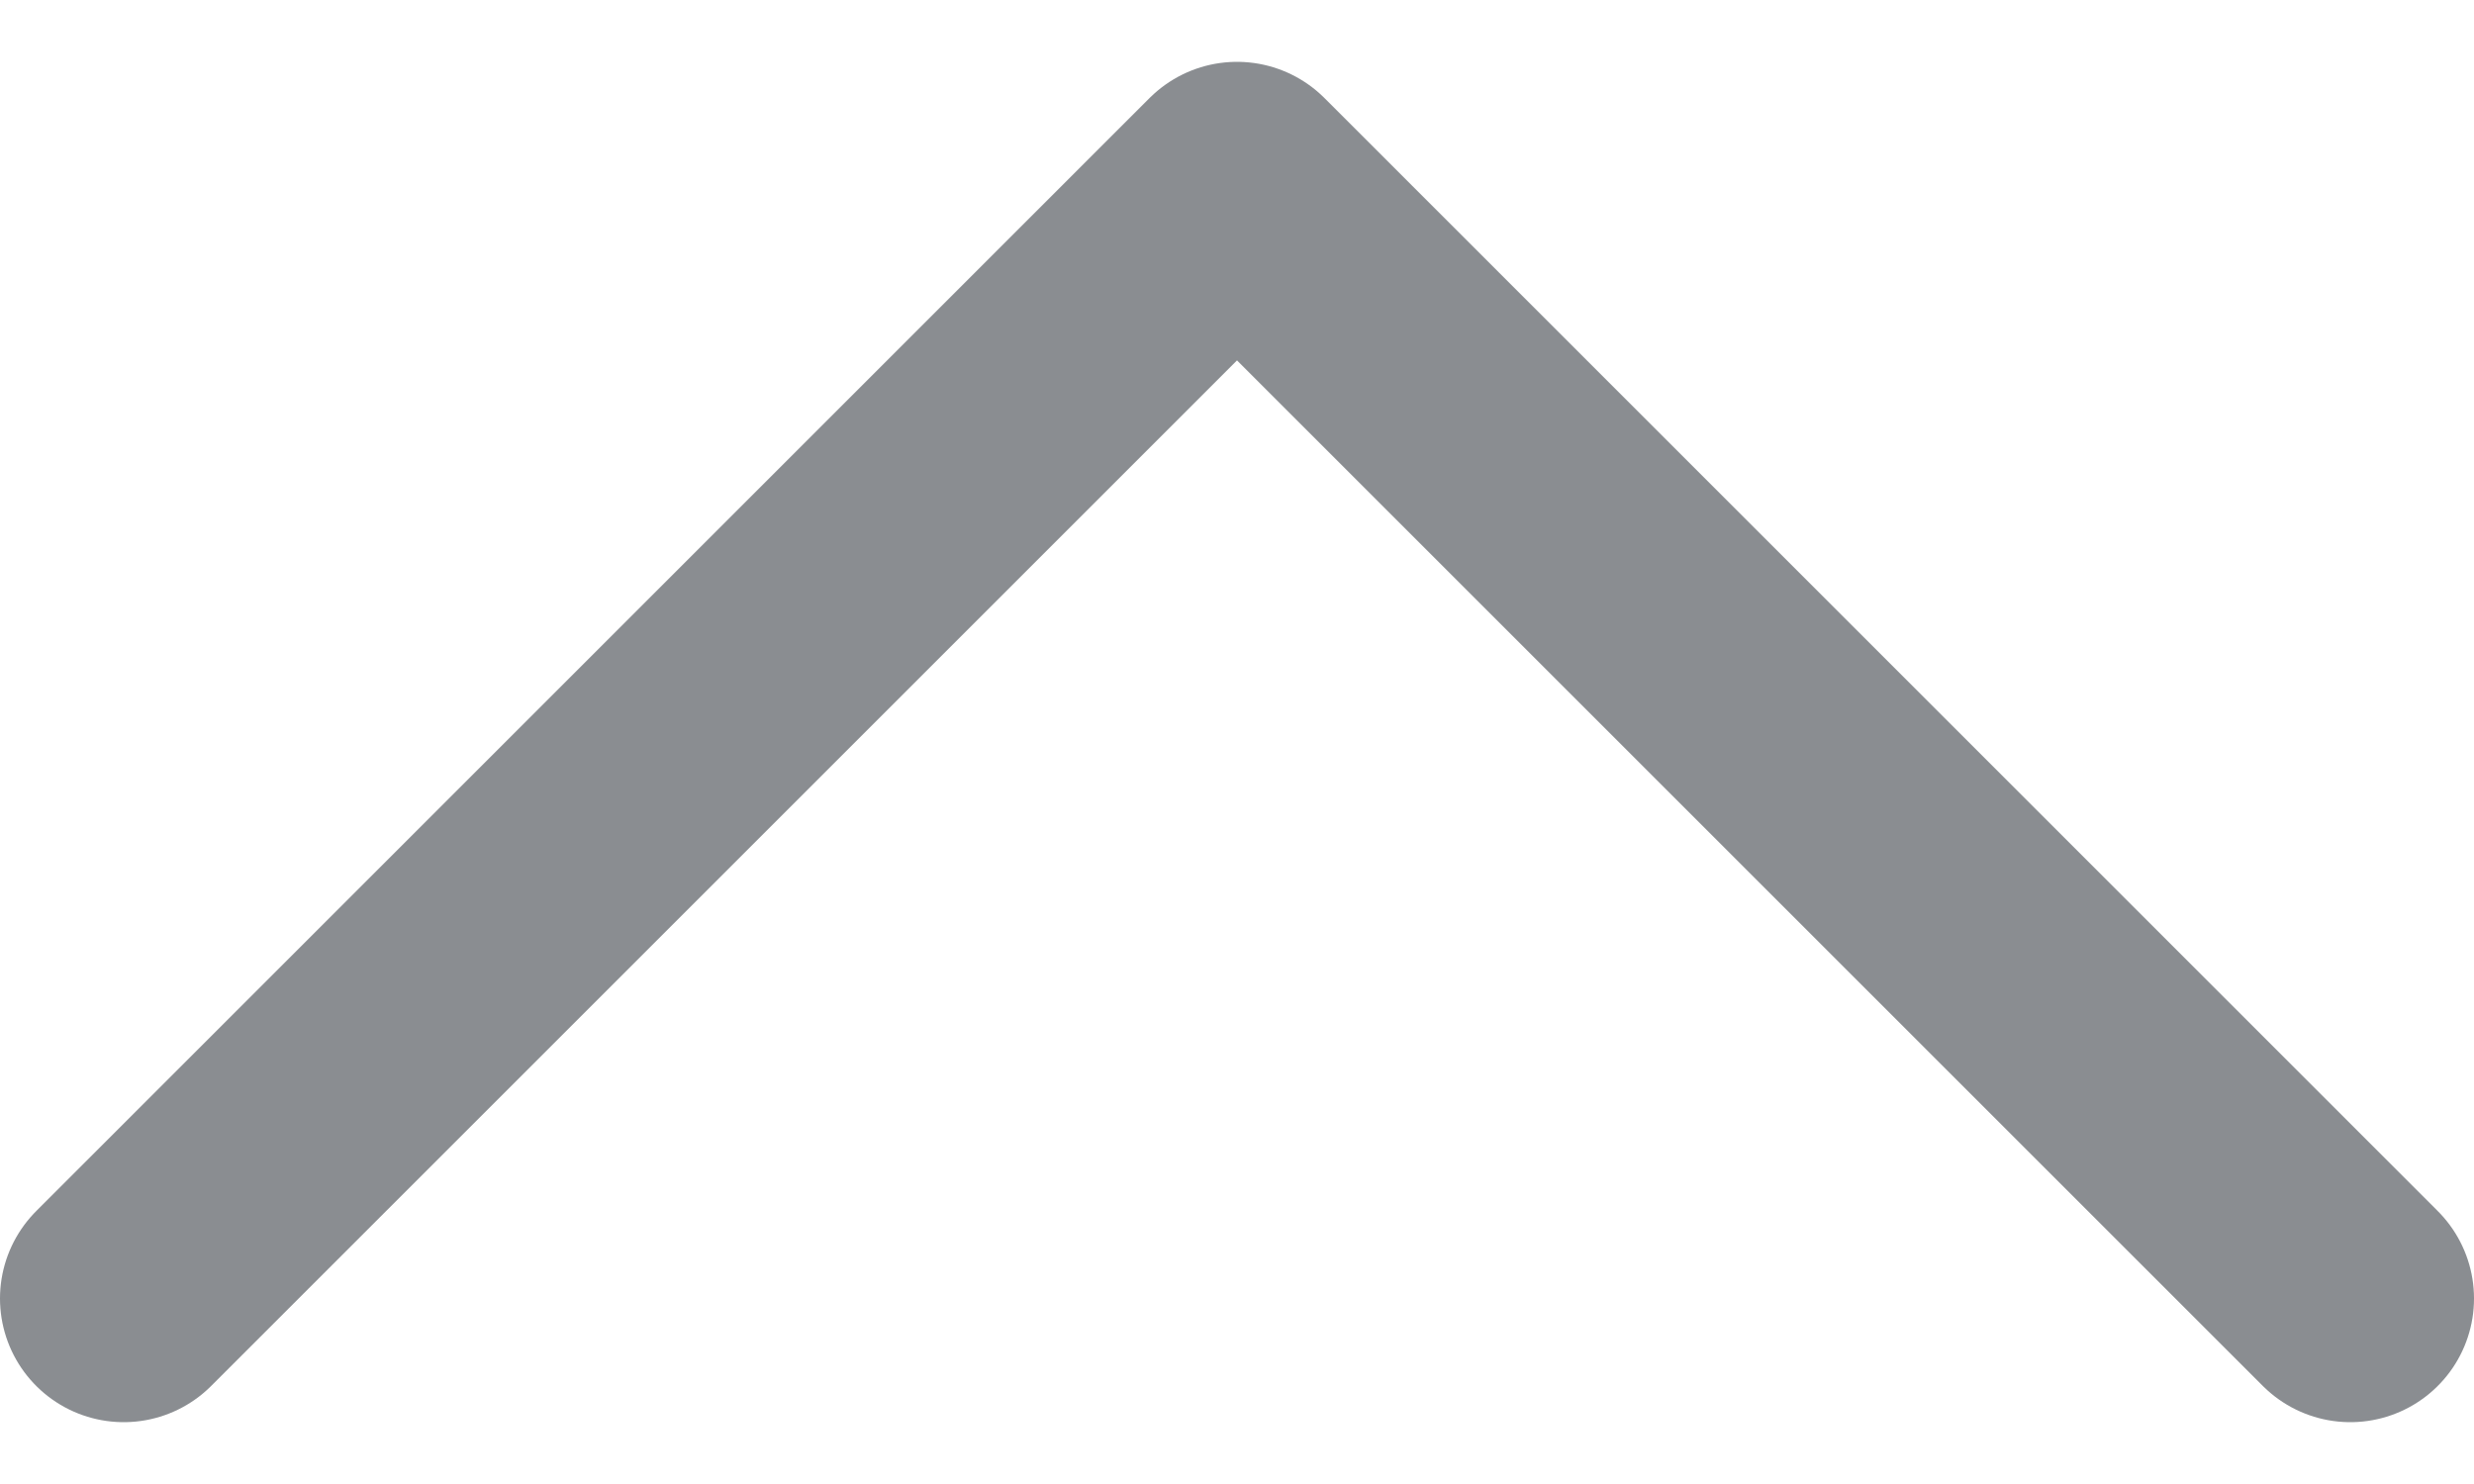
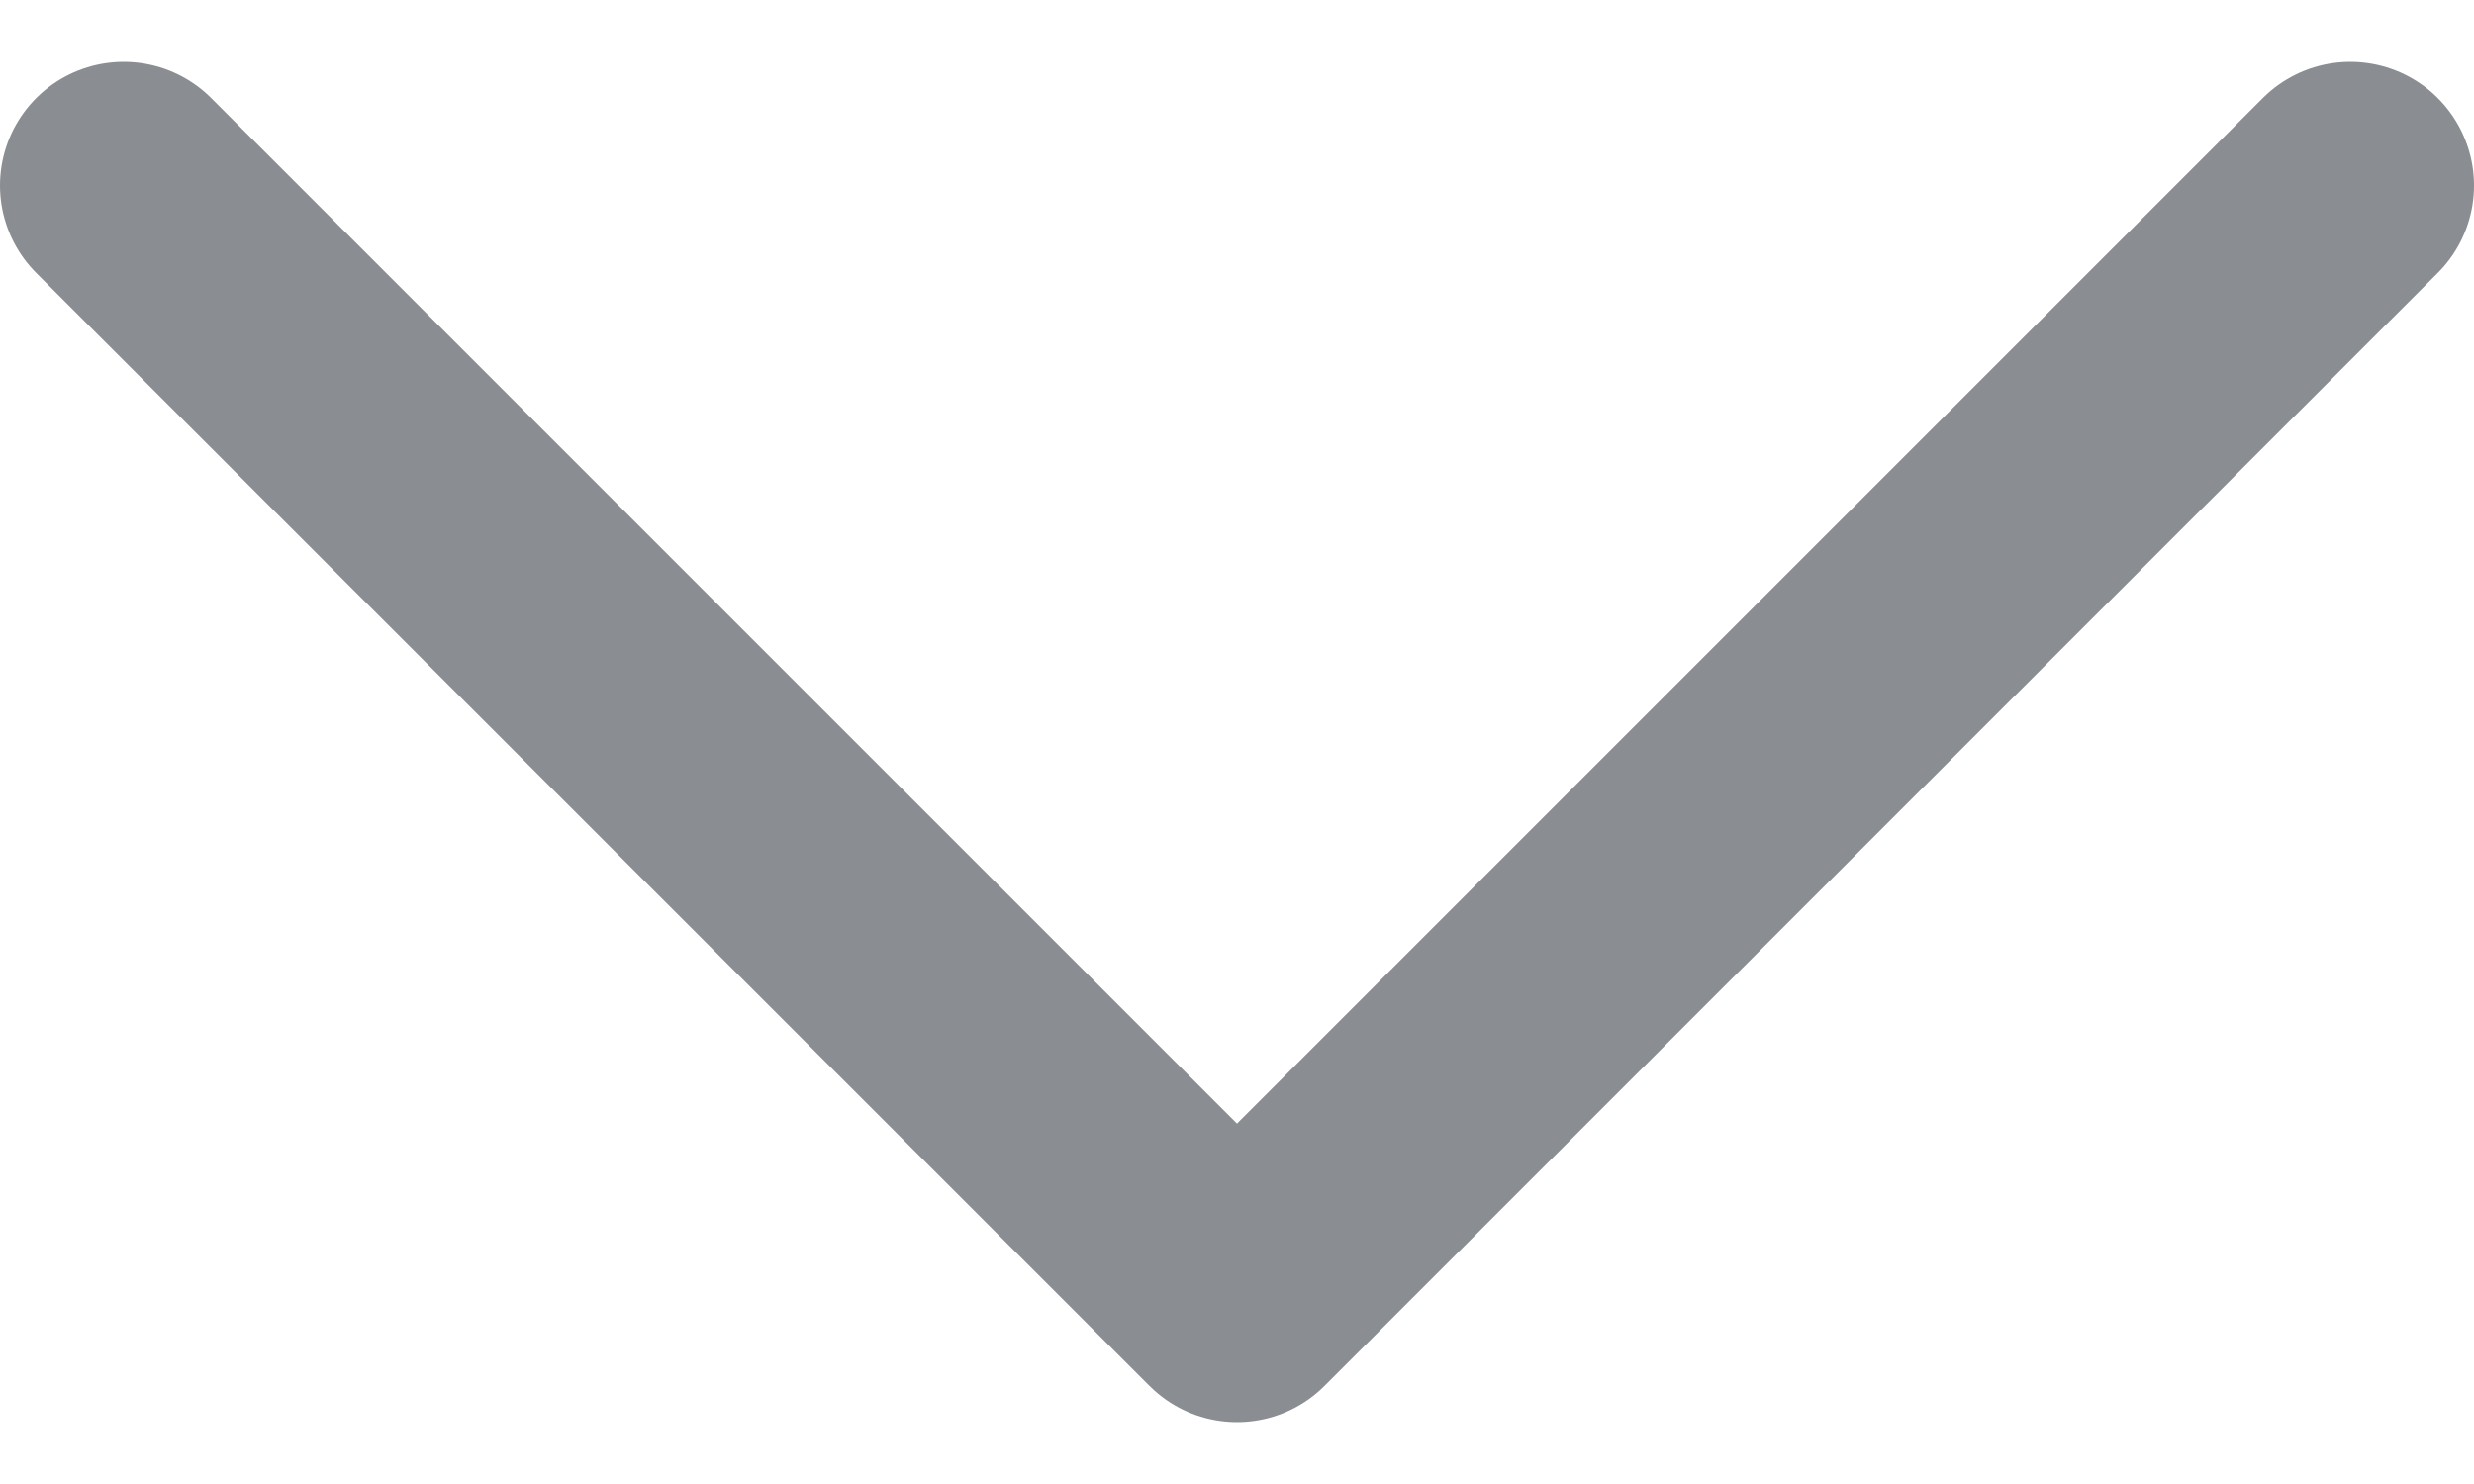
<svg xmlns="http://www.w3.org/2000/svg" width="10" height="6" viewBox="0 0 10 6" fill="none">
-   <path d="M9.5 5.25L5 0.75L0.5 5.25" stroke="#8A8D91" stroke-linecap="round" stroke-linejoin="round" />
+   <path d="M9.5 0.75L5 5.25L0.5 0.75" stroke="#8A8D91" stroke-linecap="round" stroke-linejoin="round" />
</svg>
